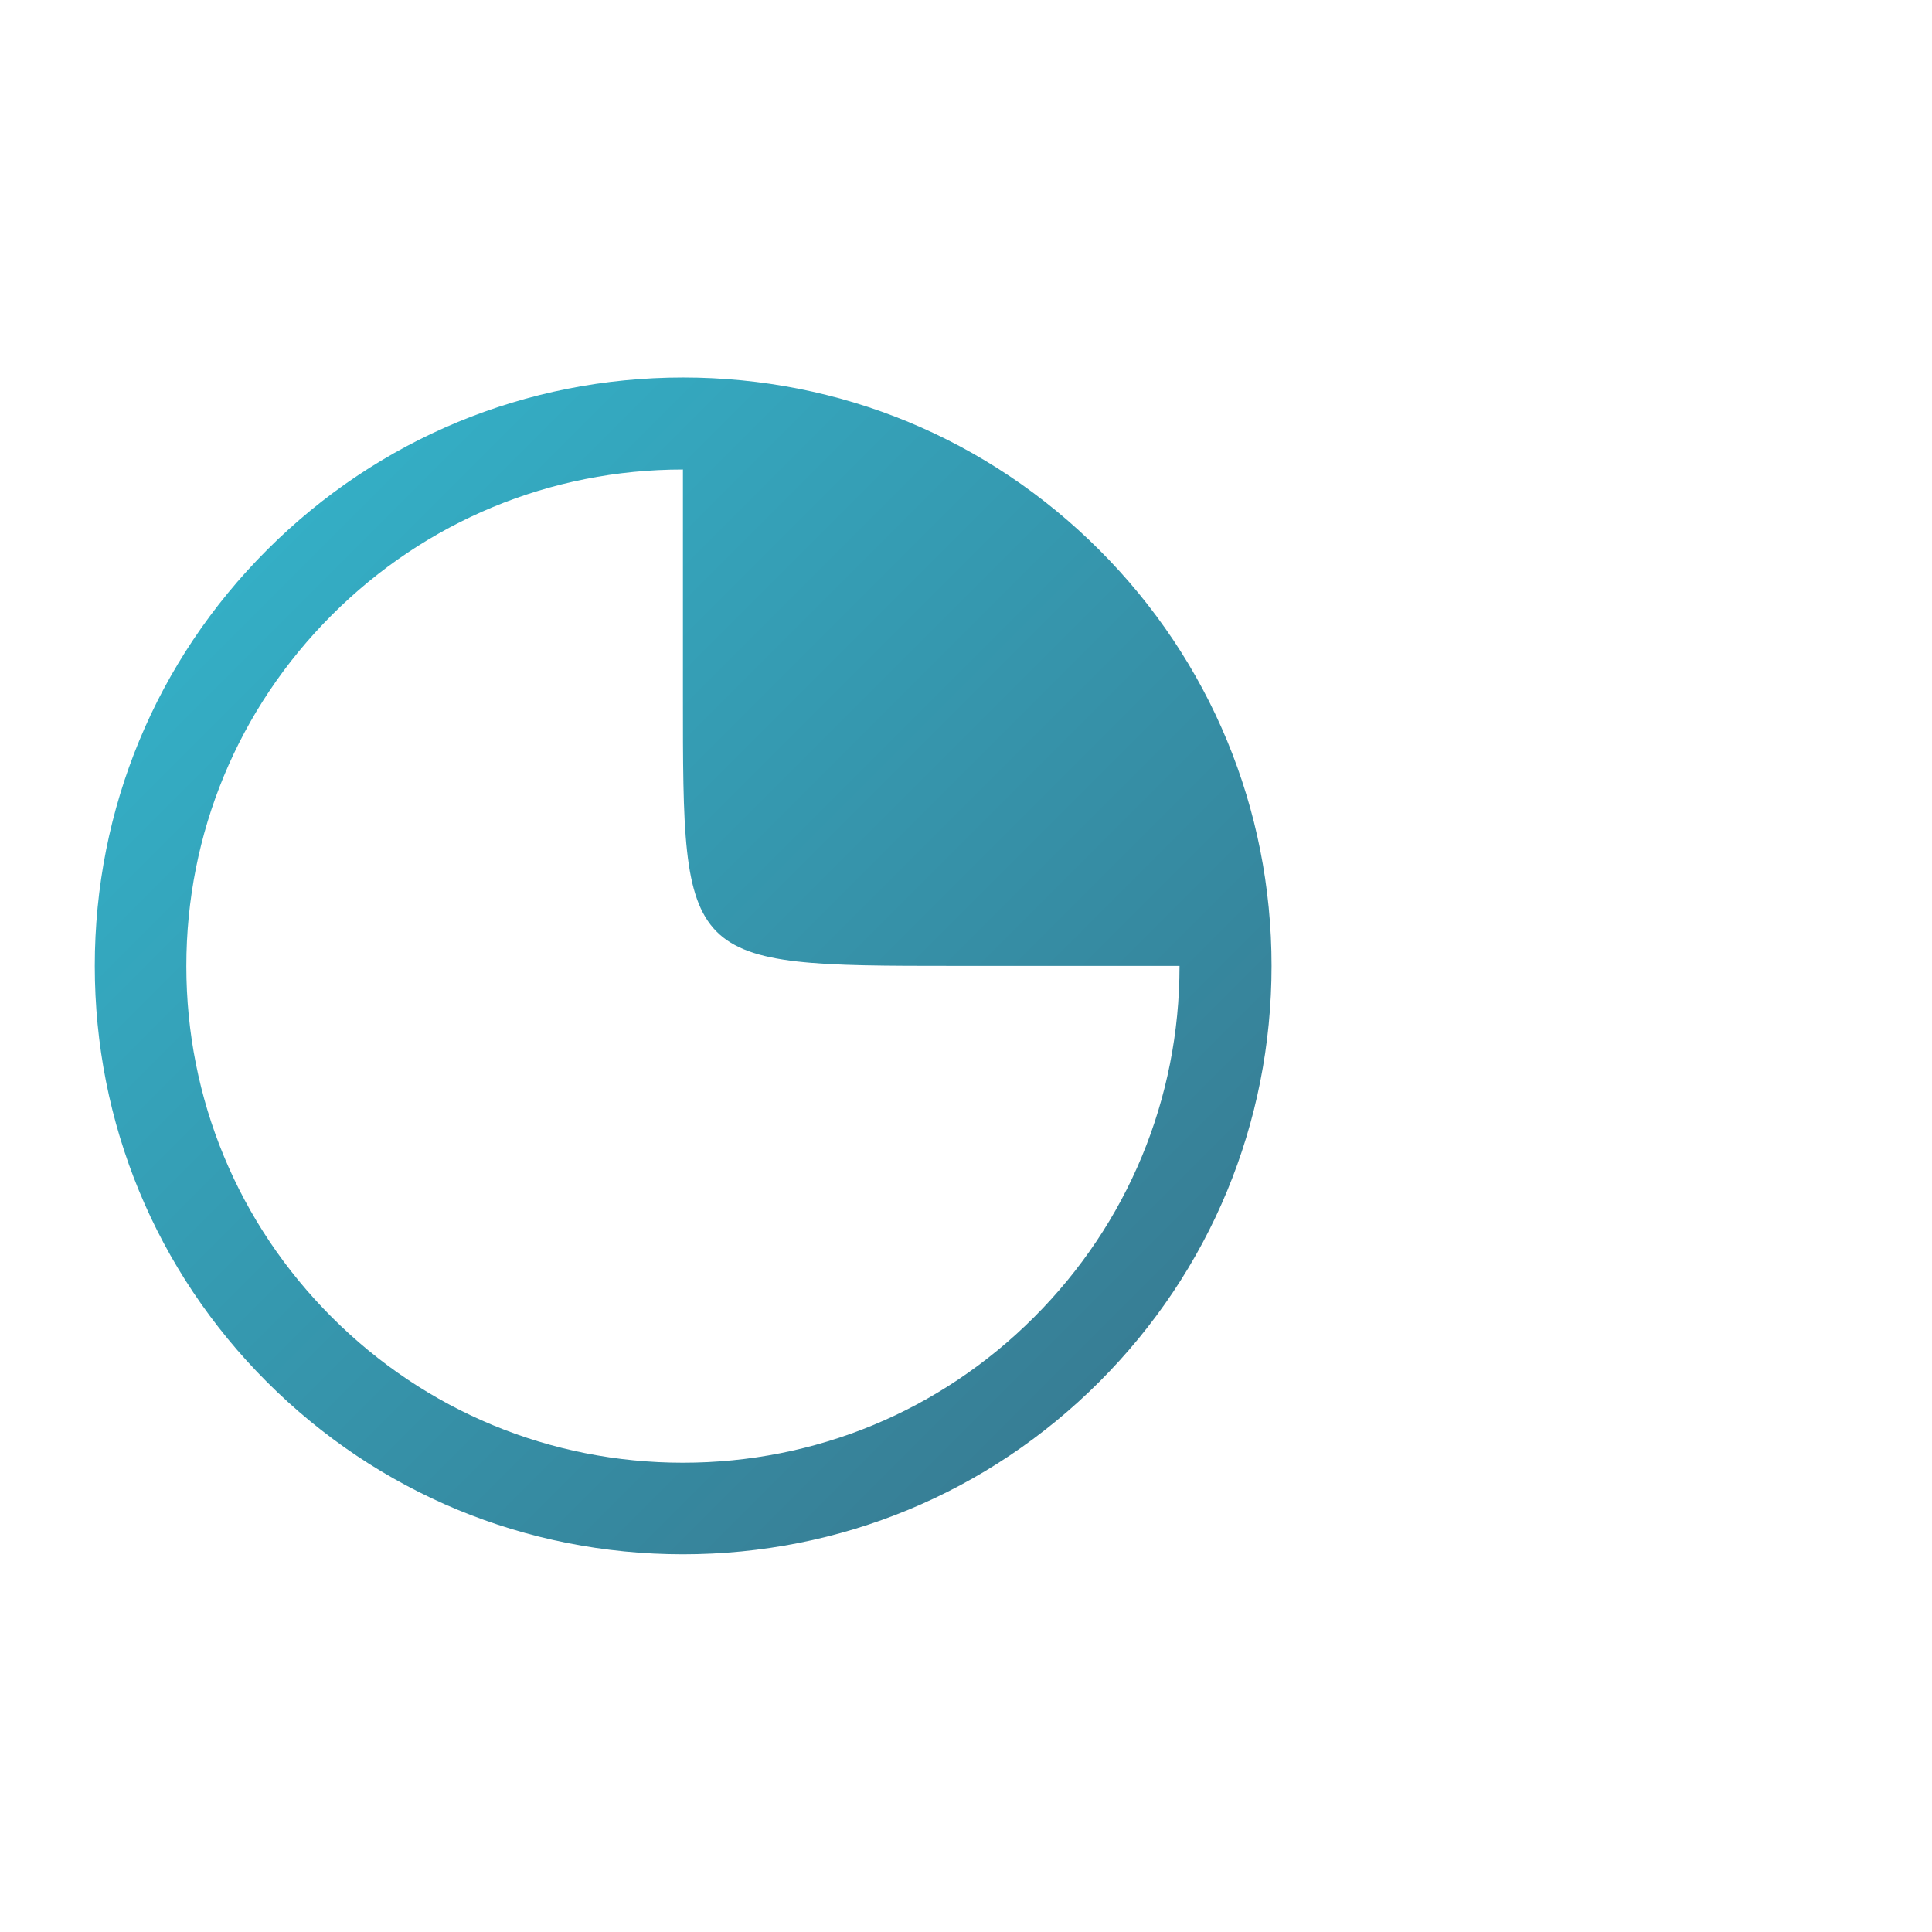
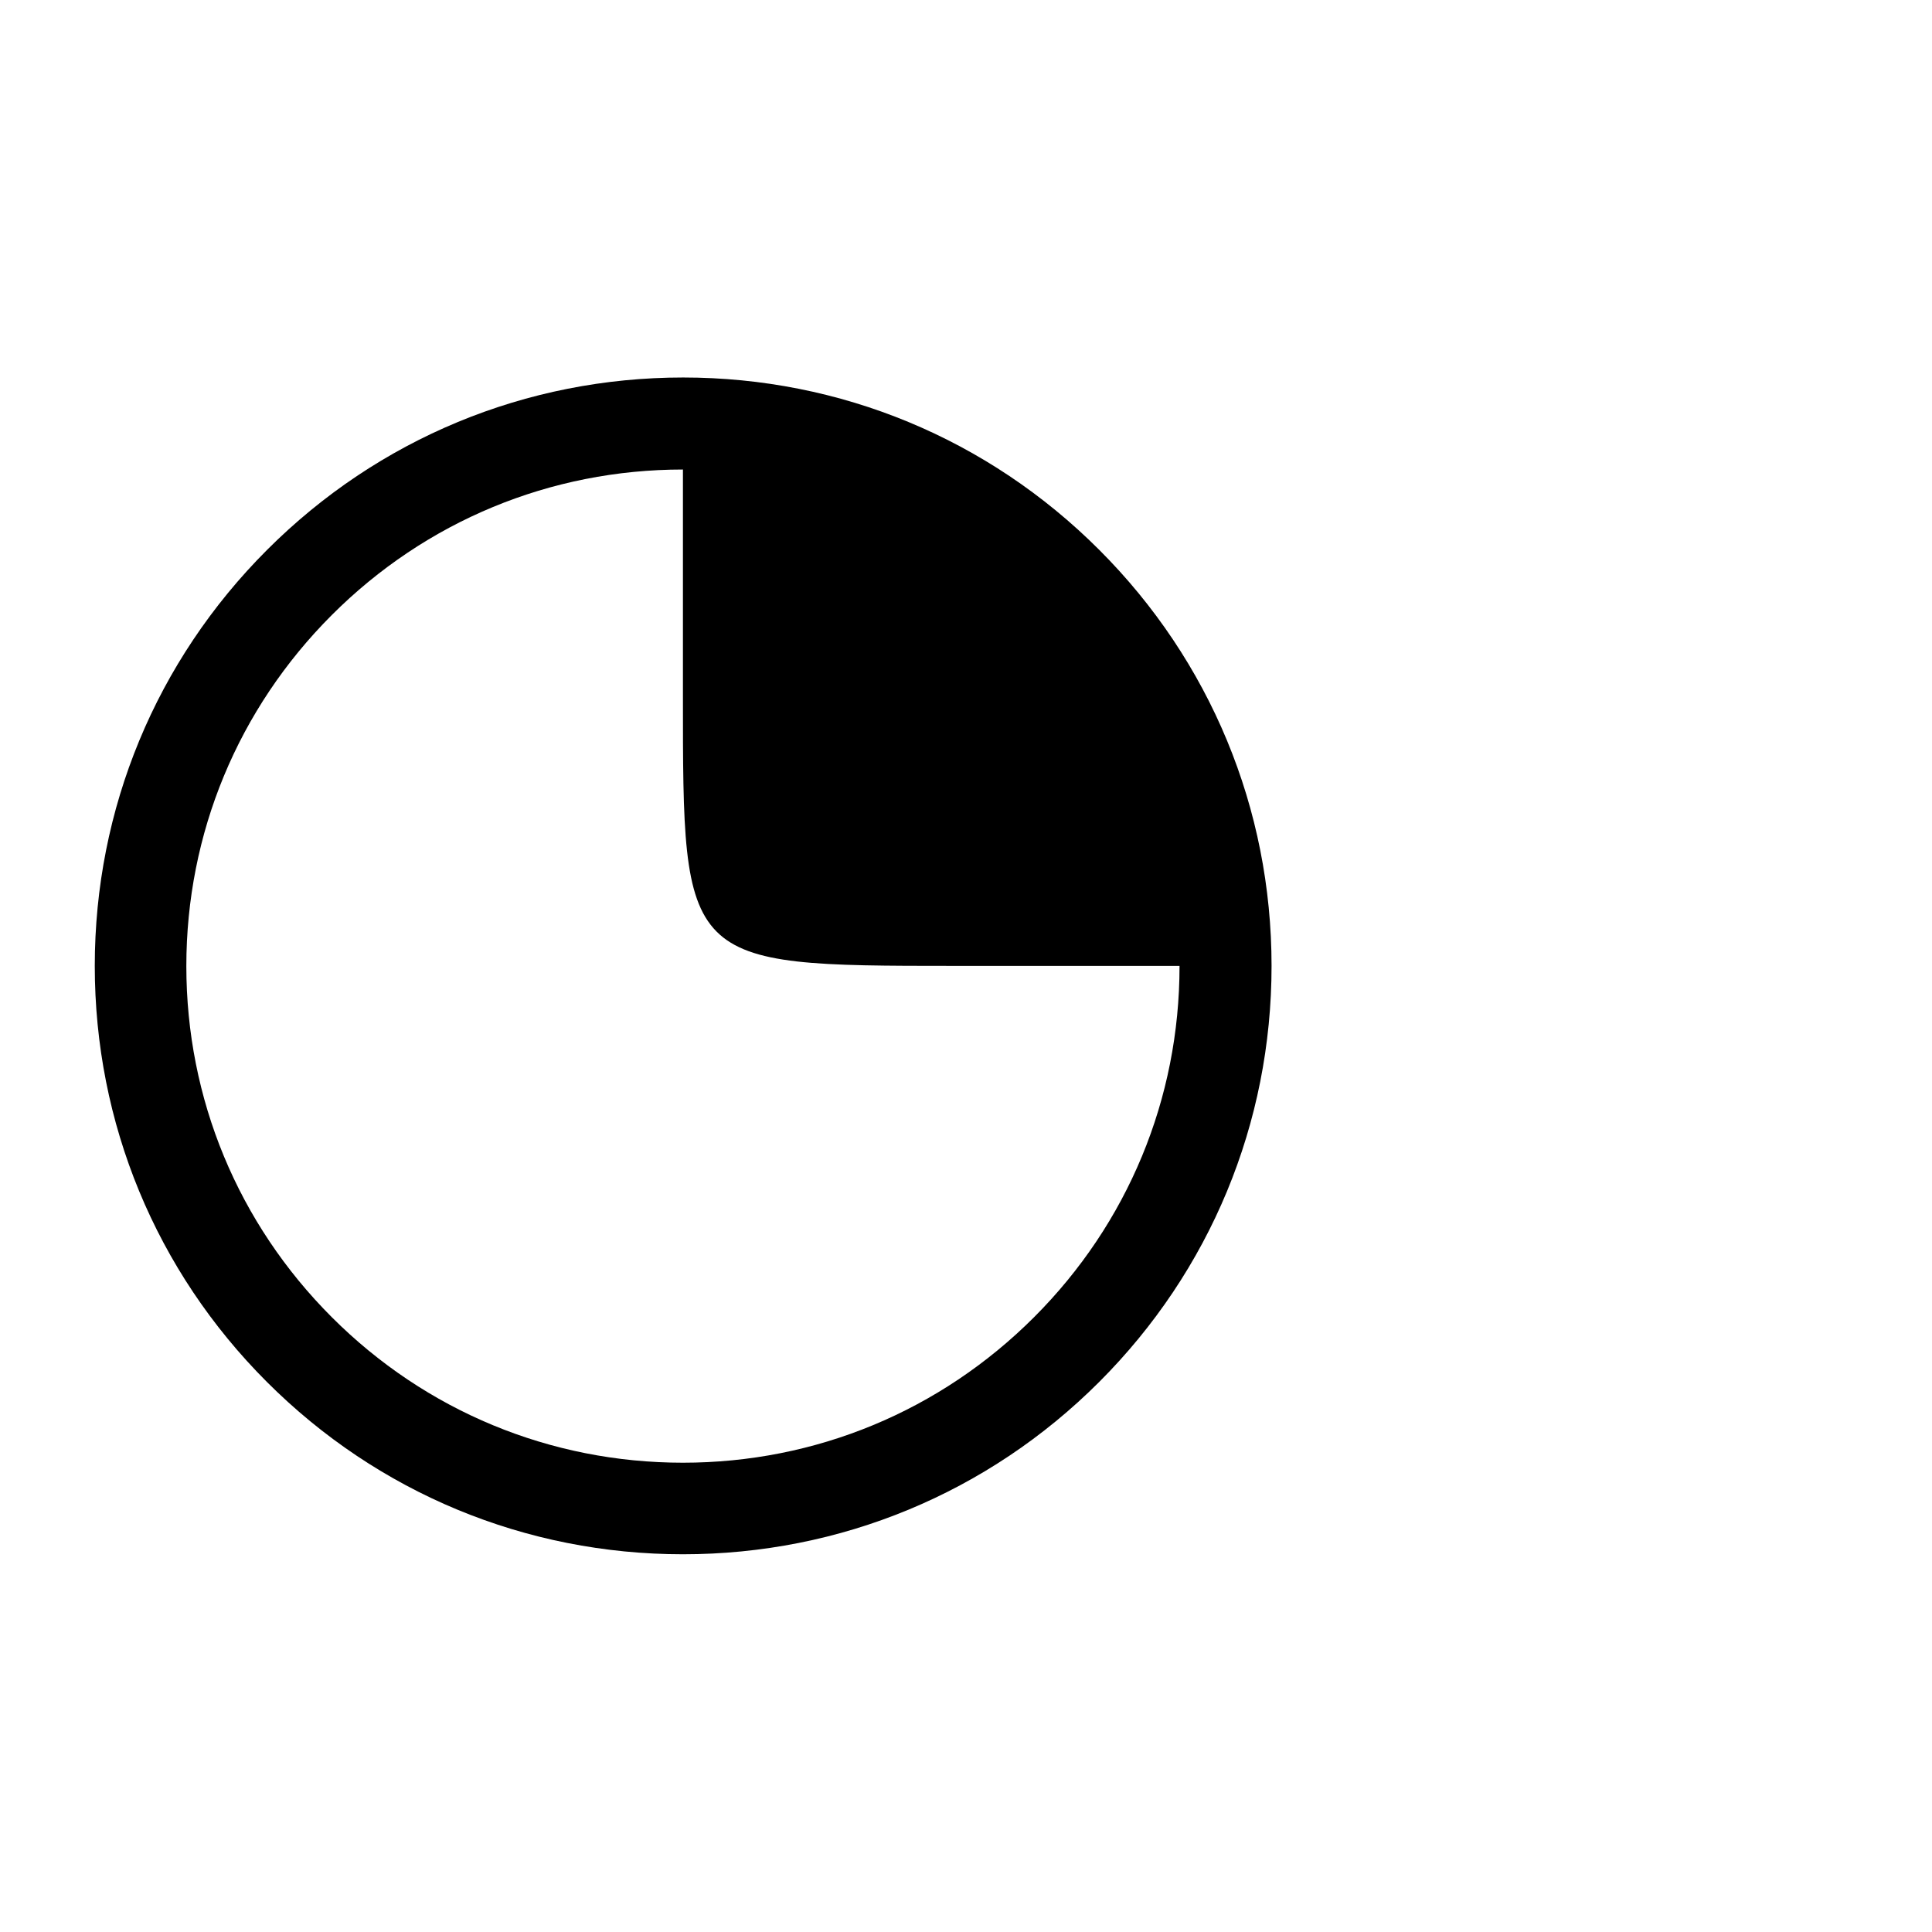
- <svg xmlns="http://www.w3.org/2000/svg" version="1.1" id="Ebene_1" x="0px" y="0px" width="1200px" height="1200px" viewBox="0 0 1200 1200" enable-background="new 0 0 1200 1200" xml:space="preserve">
-   <linearGradient id="SVGID_1_" gradientUnits="userSpaceOnUse" x1="165.875" y1="341.549" x2="682.706" y2="858.38">
-     <stop offset="0" style="stop-color:#34AEC5" />
-     <stop offset="1" style="stop-color:#377E95" />
-   </linearGradient>
-   <path fill="url(#SVGID_1_)" d="M682.741,341.513C613.755,272.526,521.962,234.47,424.326,234.47  c-97.637,0-189.429,38.057-258.416,107.043C96.924,410.5,58.867,502.292,58.867,599.929s37.915,189.429,106.901,258.415  c68.987,68.987,160.779,107.044,258.416,107.044c97.636,0,189.571-38.057,258.558-107.044  c68.987-68.986,107.044-160.778,107.044-258.415S751.729,410.5,682.741,341.513z M642.262,818.149  c-58.297,58.297-135.693,90.367-218.078,90.367c-82.386,0-159.782-32.07-218.078-90.367  c-58.297-58.297-90.367-135.693-90.367-218.078s32.07-159.781,90.367-218.078c58.296-58.297,135.692-90.367,218.078-90.367  c0,37.073,0,101.614,0,139.969c0,167.479-0.57,168.334,168.476,168.334c38.354,0,102.895,0,139.968,0  c0,0.048,0.002,0.095,0.002,0.143C732.629,682.456,700.559,759.853,642.262,818.149z" />
+ <svg xmlns="http://www.w3.org/2000/svg" version="1.1" id="Ebene_1" x="0px" y="0px" viewBox="0 0 841.9 841.9" enable-background="new 0 0 841.9 841.9" xml:space="preserve">
+   <g>
+     <path d="M297.6,677.3c-68.5,0-132.9-26.7-181.3-75.1S41.3,489.4,41.3,420.9s26.7-132.9,75.1-181.3c48.4-48.4,112.8-75.1,181.3-75.1   s132.9,26.7,181.3,75.1c48.4,48.4,75.1,112.8,75.1,181.3s-26.7,132.9-75.1,181.3S366.1,677.3,297.6,677.3z M297.6,204.6   c-57.8,0-112.1,22.5-153,63.4c-40.9,40.9-63.4,95.2-63.4,153c0,57.8,22.5,112.1,63.4,153c40.9,40.9,95.2,63.4,153,63.4   c57.8,0,112.1-22.5,153-63.4c40.9-40.9,63.4-95.2,63.4-153c0-57.8-22.5-112.1-63.4-153C409.8,227.1,355.4,204.6,297.6,204.6z" />
+   </g>
+   <path d="M 478.3,253.4 297.6,184.6 c 0,0 0,78.8 0,118.2 0,117.5 -0.4,118.1 118.2,118.1 39.4,0 118.2,0 118.2,0 z" id="polygon7" />
</svg>
